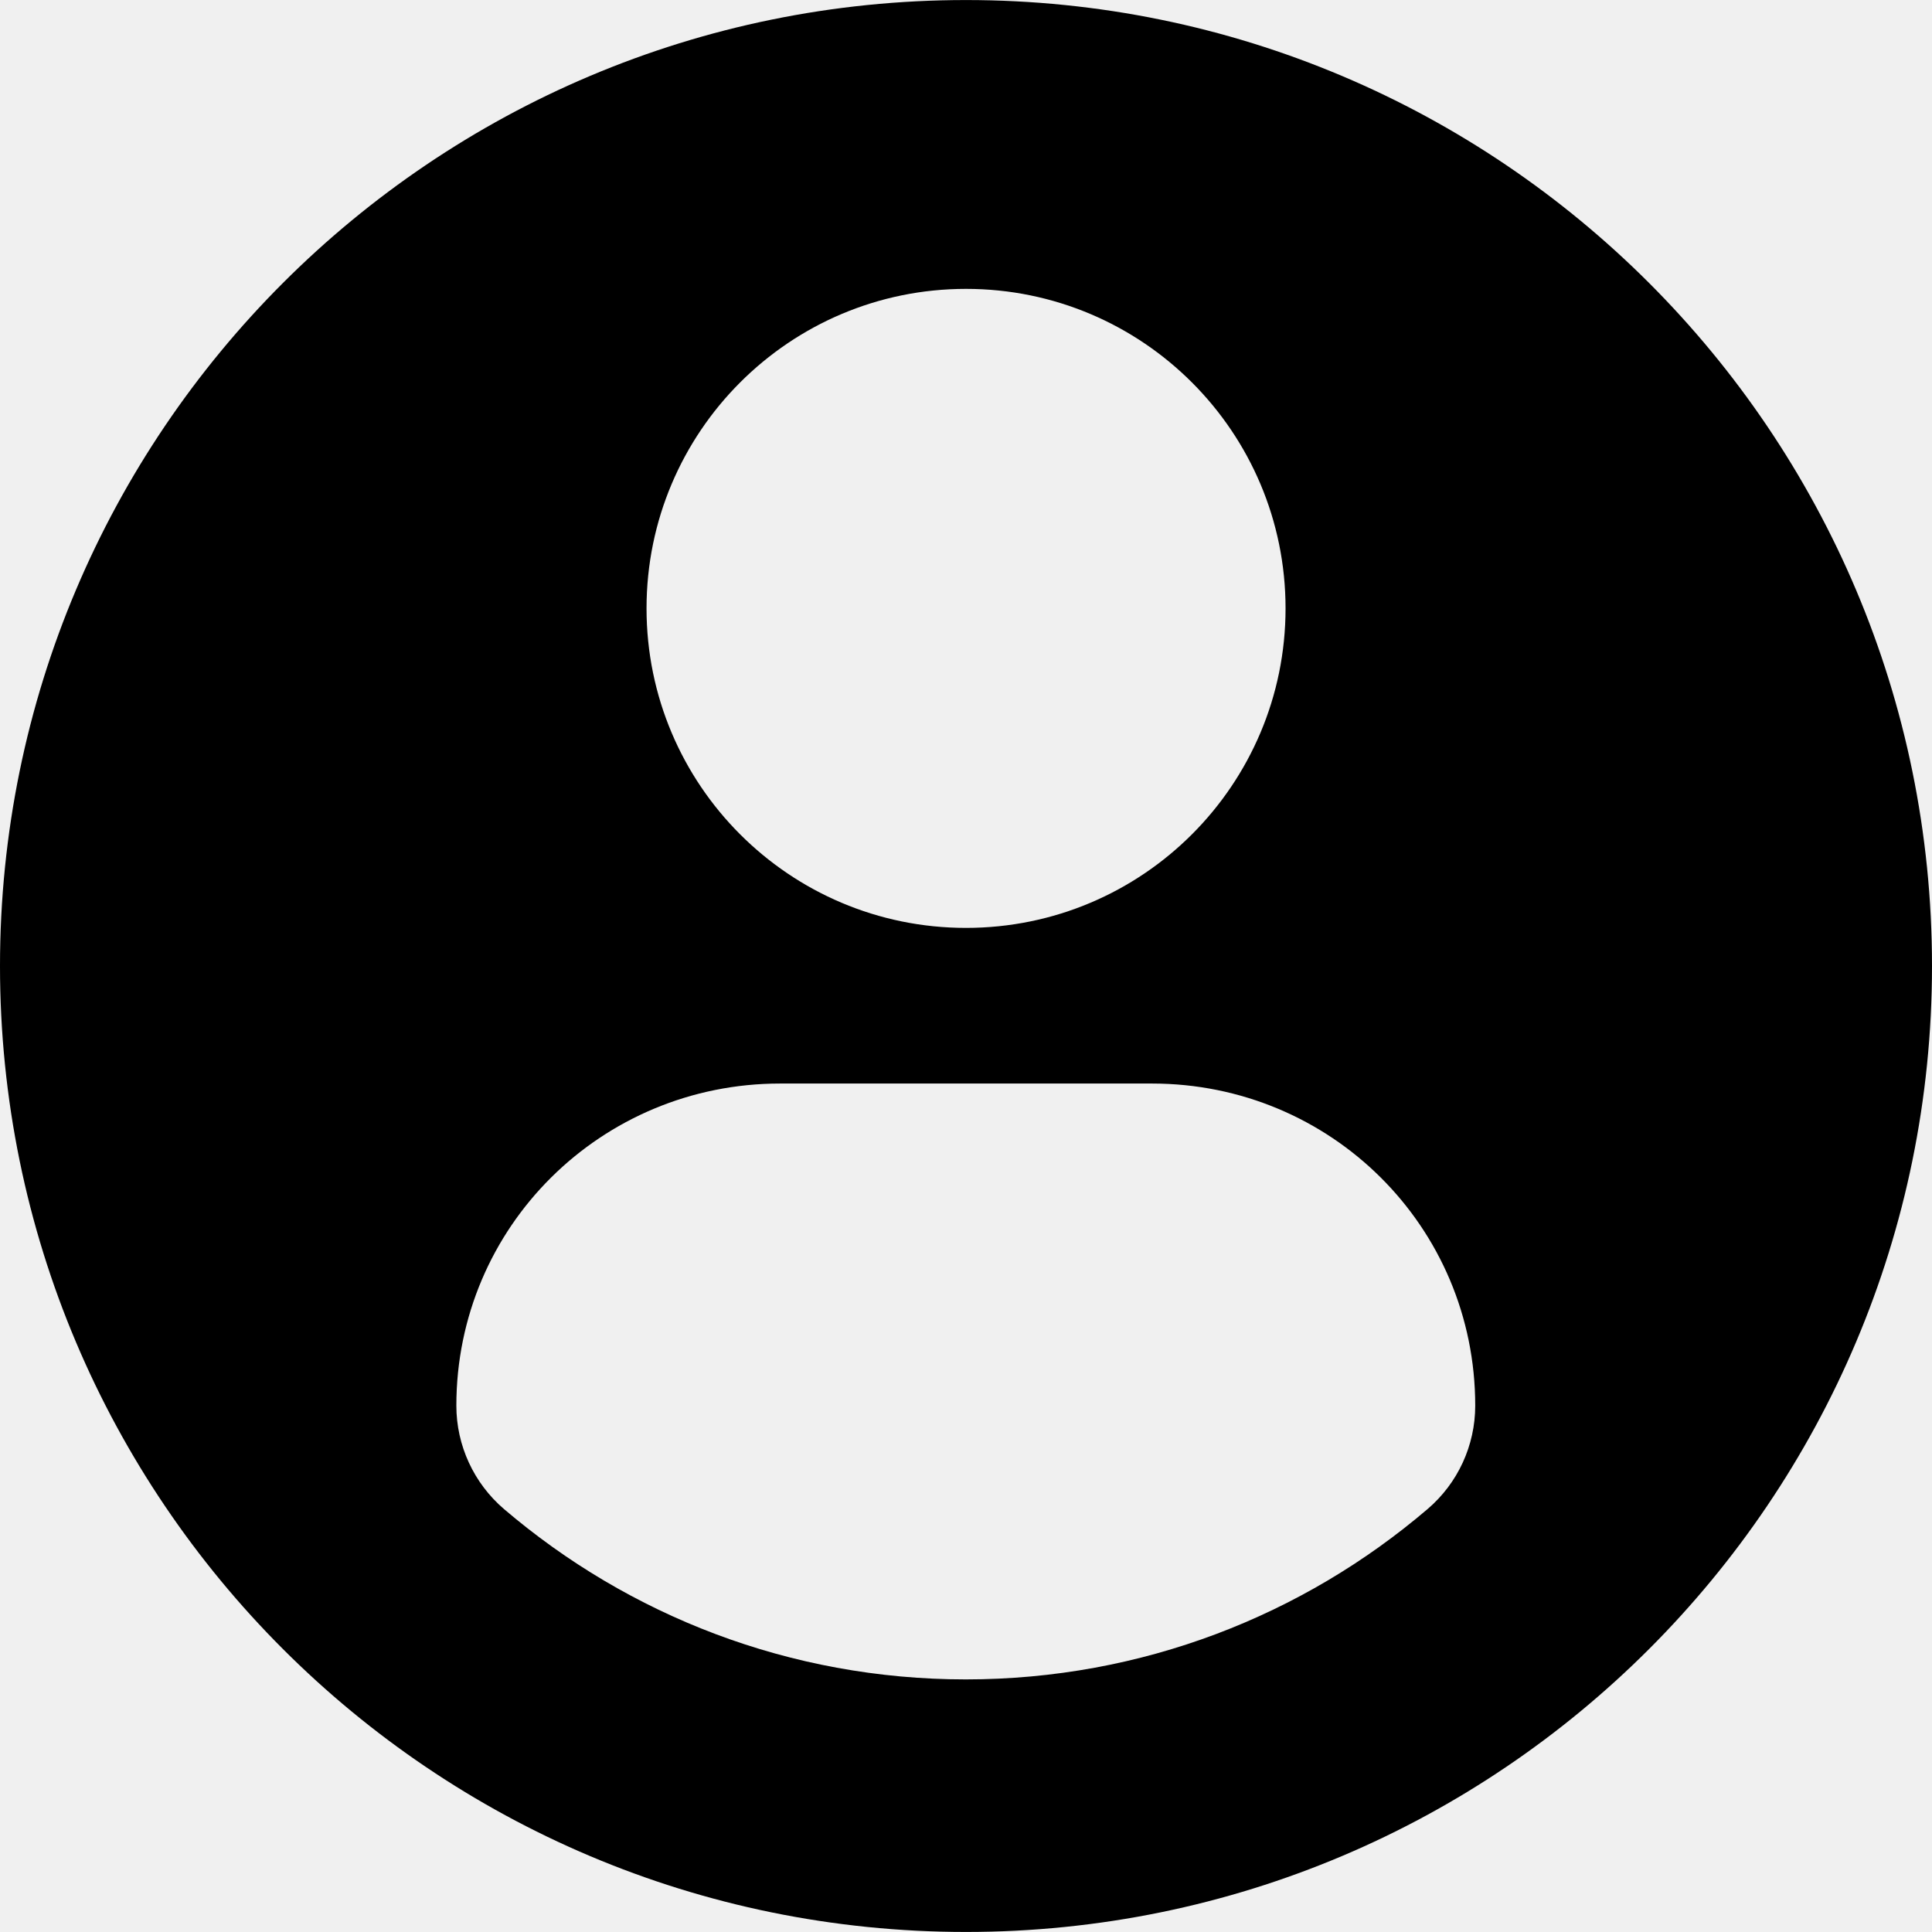
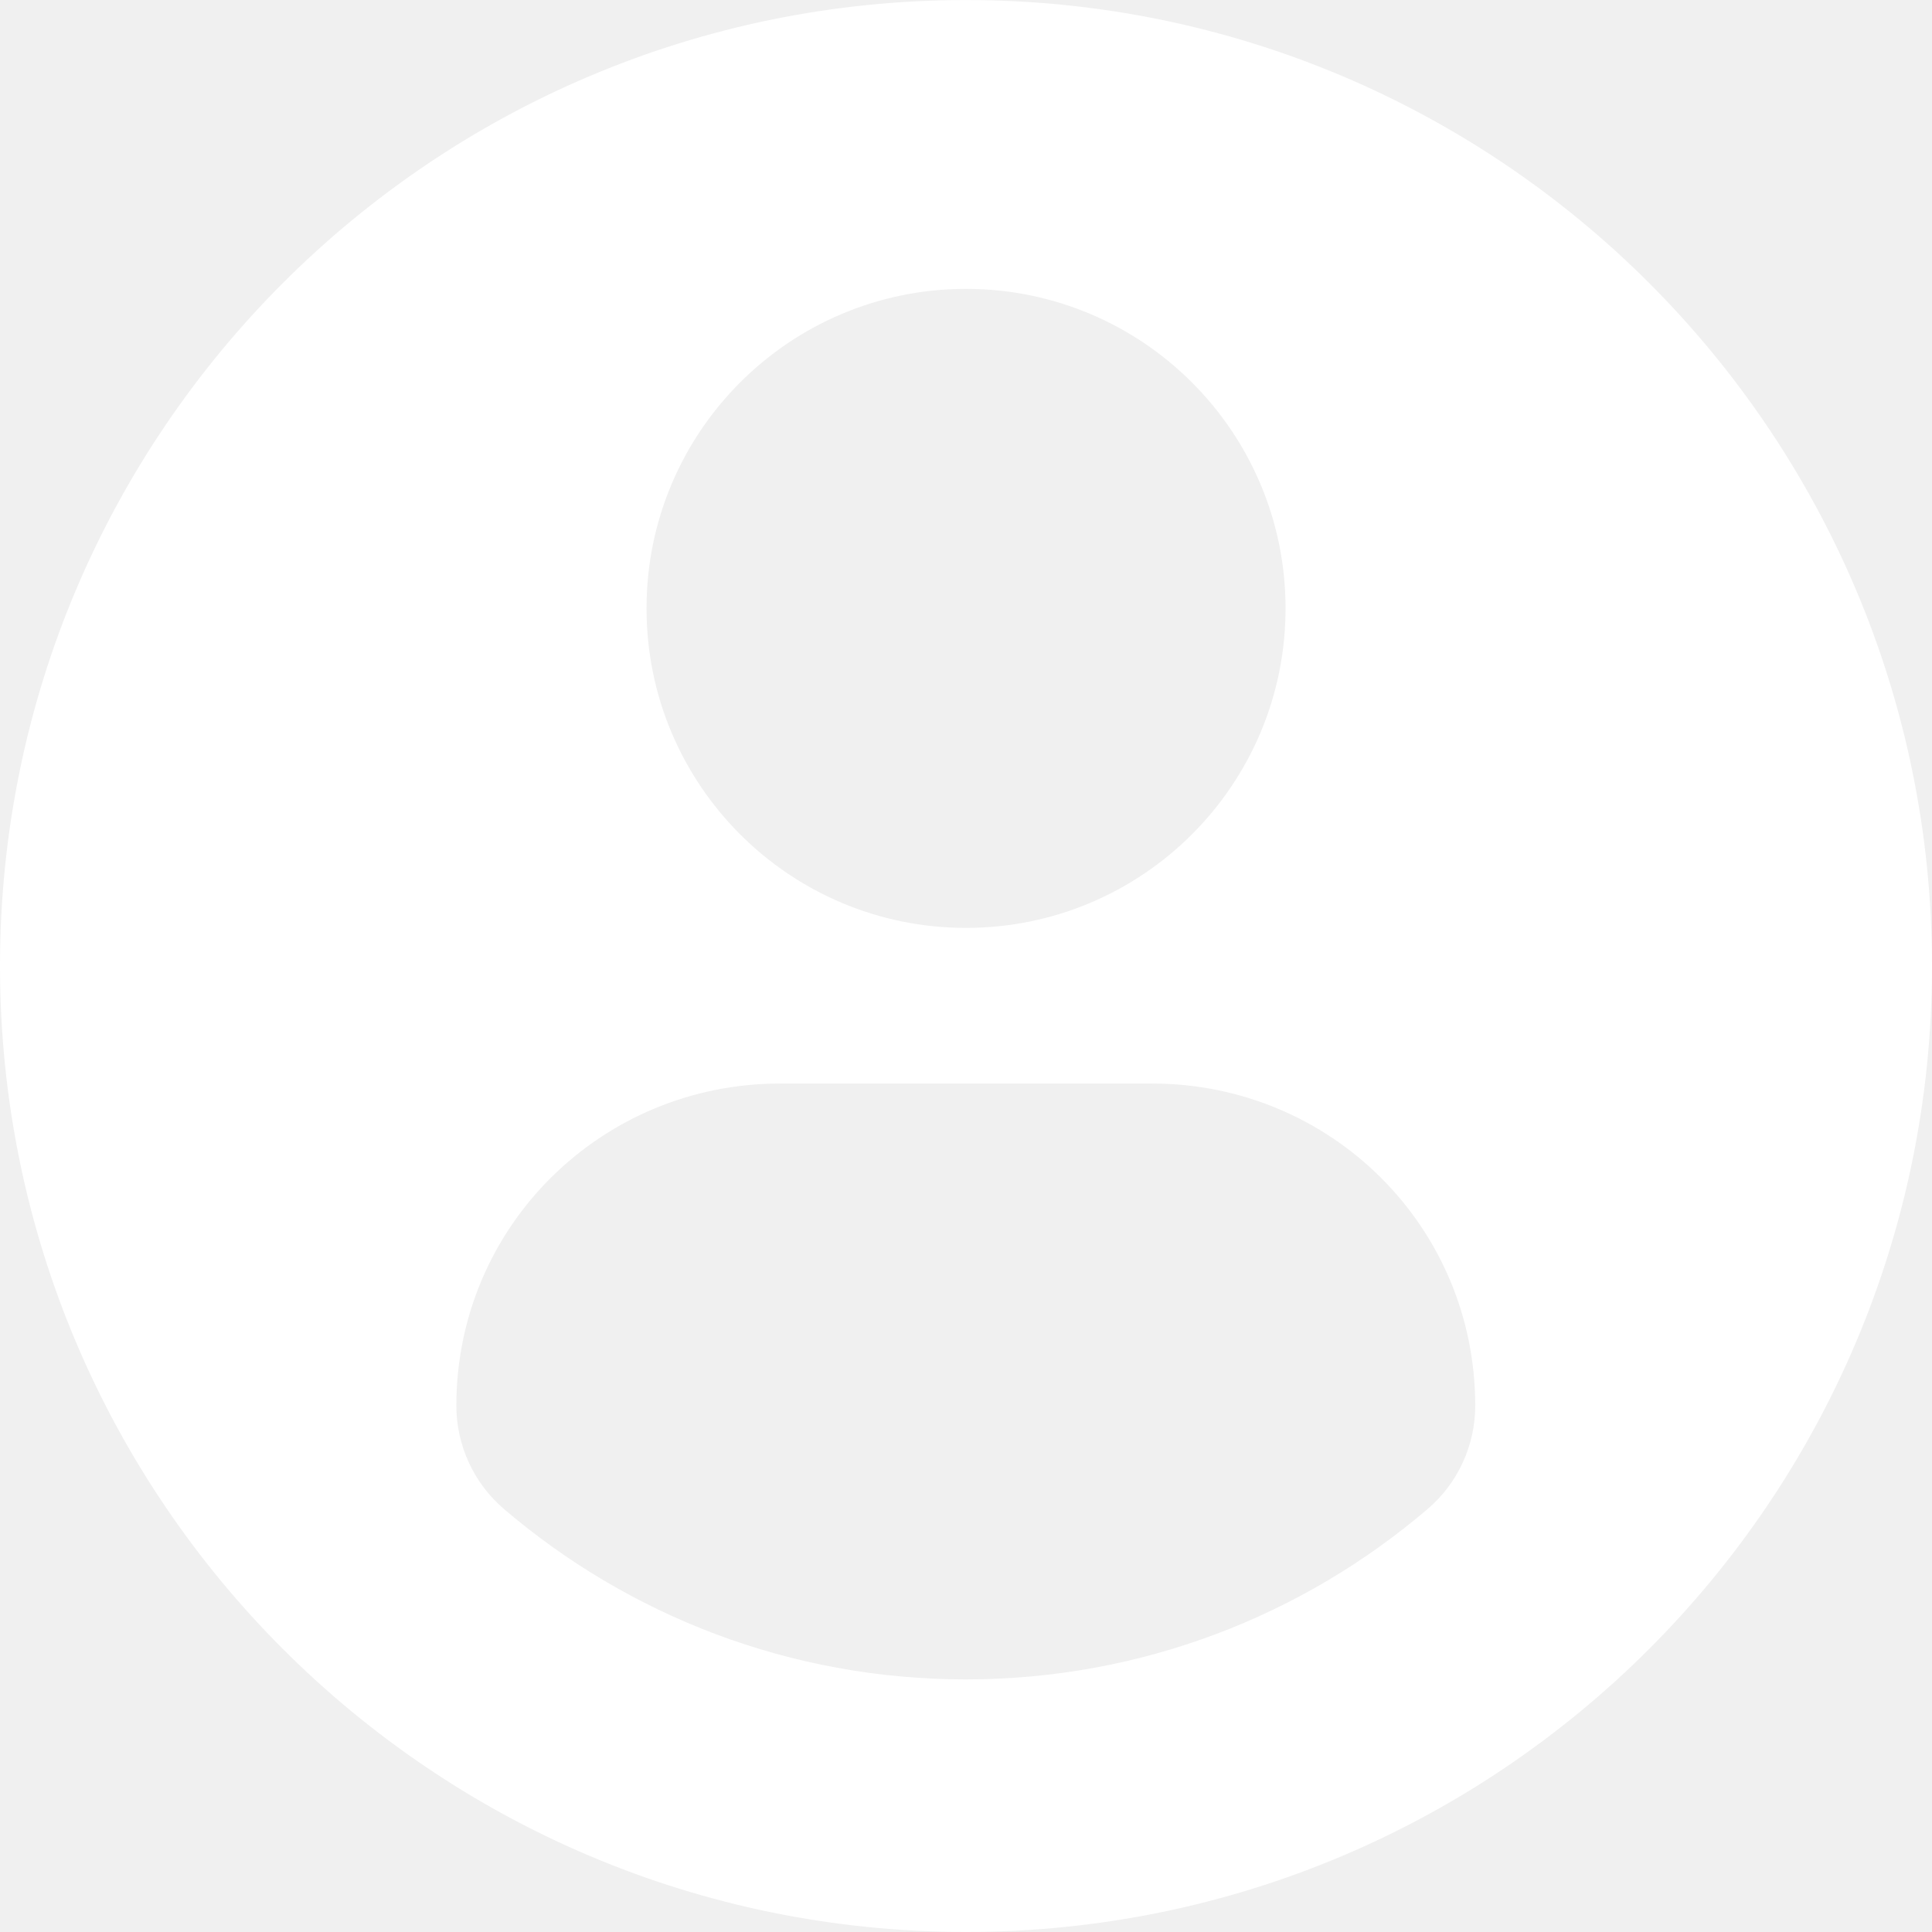
- <svg xmlns="http://www.w3.org/2000/svg" fill="#000000" version="1.1" id="Capa_1" width="800px" height="800px" viewBox="0 0 45.532 45.532" xml:space="preserve">
+ <svg xmlns="http://www.w3.org/2000/svg" fill="white" version="1.1" id="Capa_1" width="800px" height="800px" viewBox="0 0 45.532 45.532" xml:space="preserve">
  <g>
    <path d="M22.766,0.001C10.194,0.001,0,10.193,0,22.766s10.193,22.765,22.766,22.765c12.574,0,22.766-10.192,22.766-22.765   S35.34,0.001,22.766,0.001z M22.766,6.808c4.16,0,7.531,3.372,7.531,7.53c0,4.159-3.371,7.53-7.531,7.53   c-4.158,0-7.529-3.371-7.529-7.53C15.237,10.18,18.608,6.808,22.766,6.808z M22.761,39.579c-4.149,0-7.949-1.511-10.88-4.012   c-0.714-0.609-1.126-1.502-1.126-2.439c0-4.217,3.413-7.592,7.631-7.592h8.762c4.219,0,7.619,3.375,7.619,7.592   c0,0.938-0.41,1.829-1.125,2.438C30.712,38.068,26.911,39.579,22.761,39.579z" />
  </g>
</svg>
